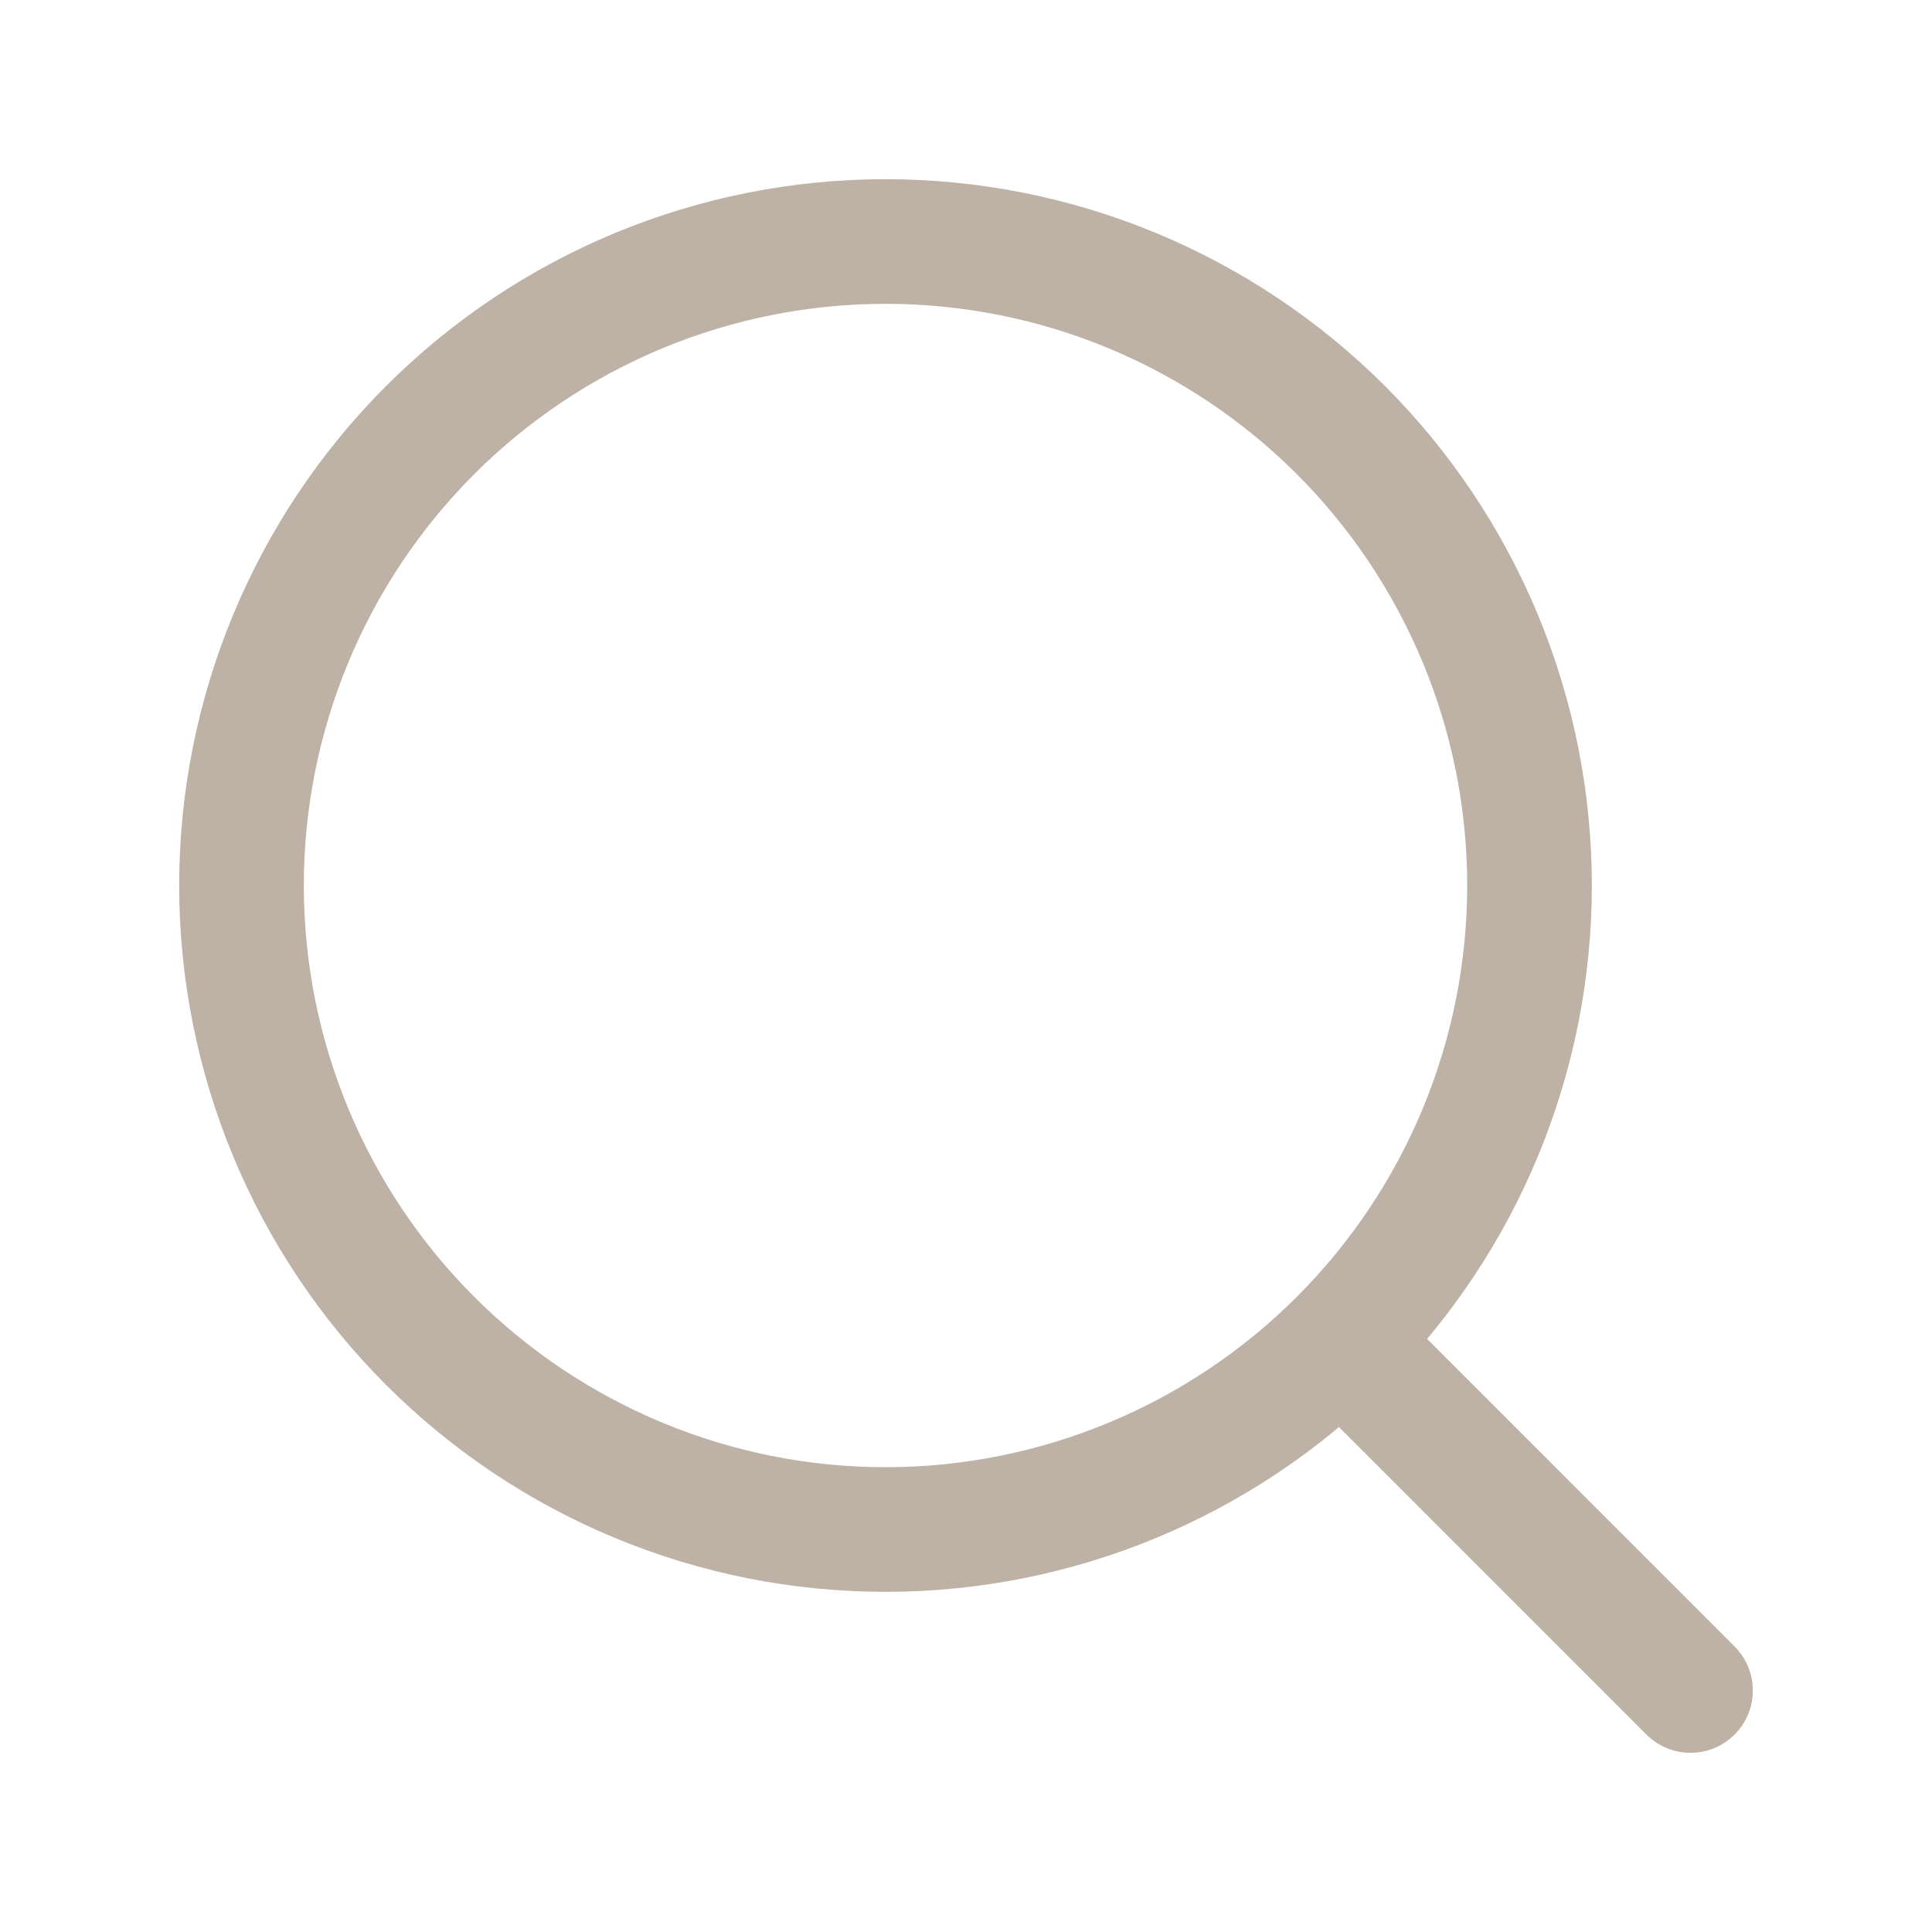
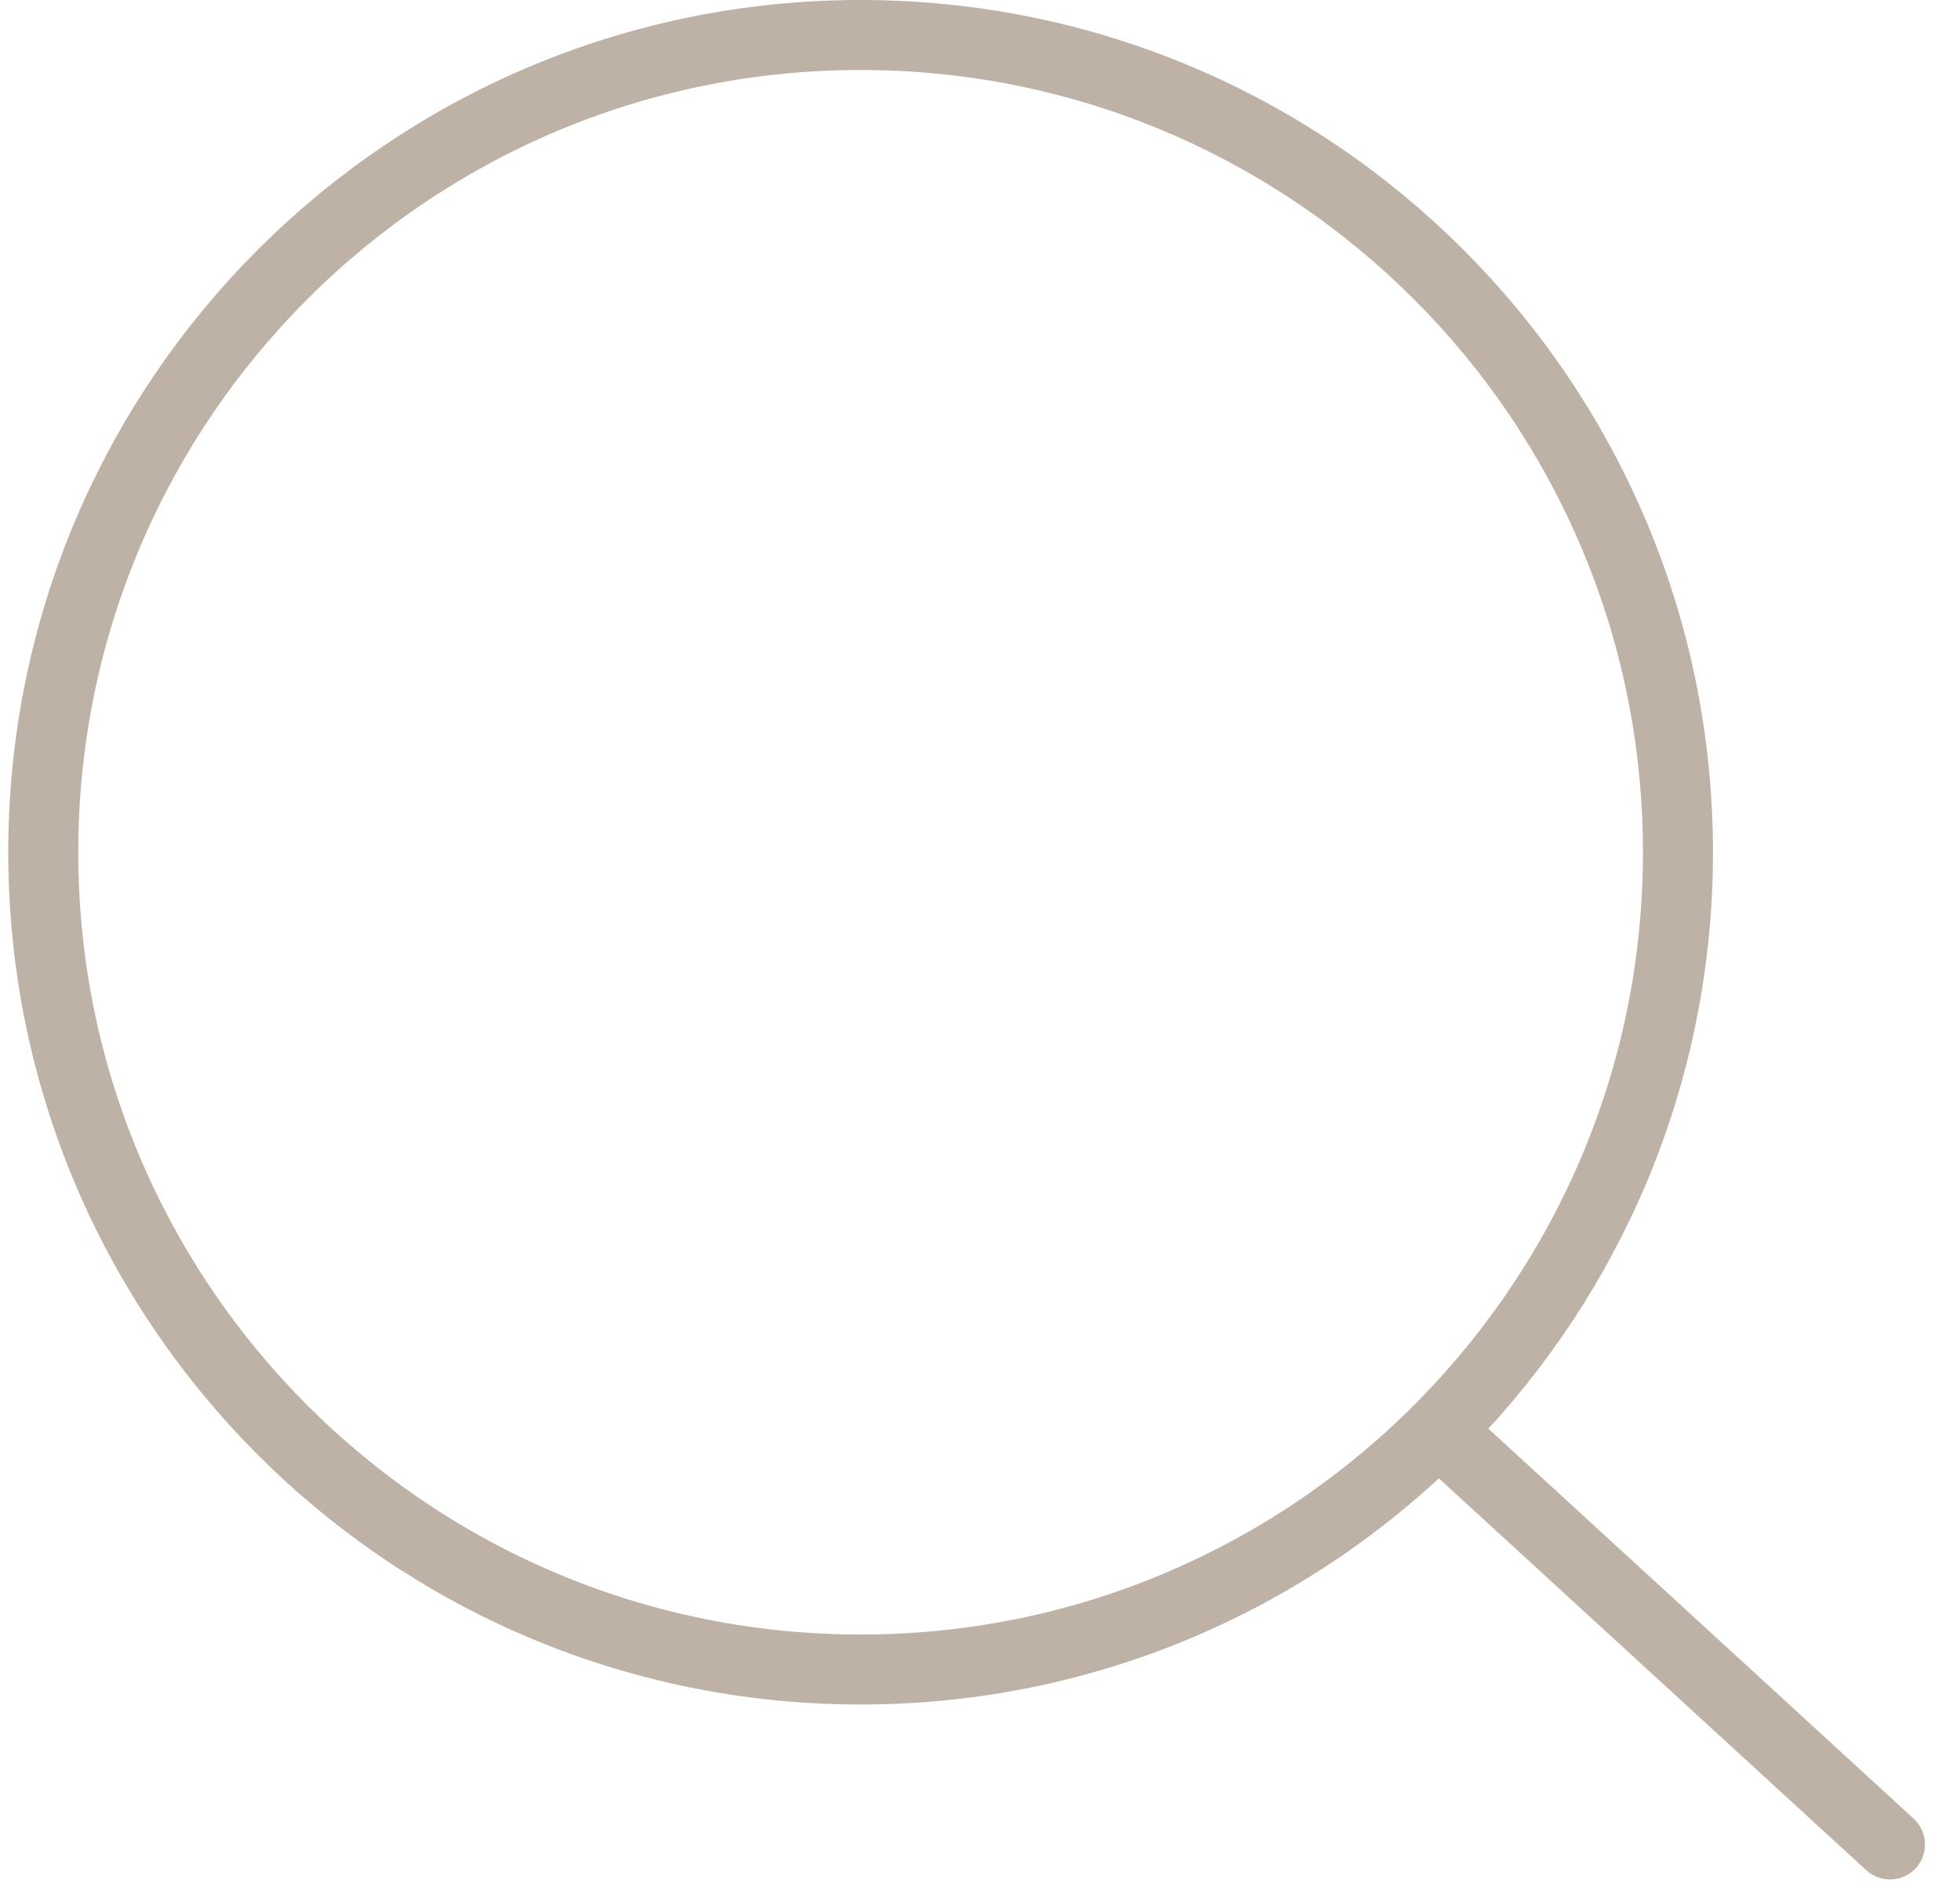
- <svg xmlns="http://www.w3.org/2000/svg" width="31" height="31" viewBox="0 0 31 31" fill="none">
-   <path d="M27.125 27.125L21.516 21.515M21.516 21.515C22.475 20.556 23.236 19.417 23.756 18.163C24.275 16.909 24.542 15.565 24.542 14.208C24.542 12.851 24.275 11.508 23.756 10.254C23.236 9 22.475 7.861 21.516 6.901C20.556 5.942 19.417 5.181 18.163 4.661C16.909 4.142 15.566 3.875 14.209 3.875C12.852 3.875 11.508 4.142 10.254 4.661C9 5.181 7.861 5.942 6.902 6.901C4.964 8.839 3.875 11.468 3.875 14.208C3.875 16.949 4.964 19.577 6.902 21.515C8.84 23.453 11.468 24.542 14.209 24.542C16.949 24.542 19.578 23.453 21.516 21.515Z" stroke="#BEB1A5" stroke-width="2" stroke-linecap="round" stroke-linejoin="round" />
+ <svg xmlns="http://www.w3.org/2000/svg" width="28" height="27" viewBox="0 0 28 27" fill="none">
+   <path d="M23.971 12.177C23.971 15.334 22.718 18.197 20.682 20.299C18.559 22.491 15.586 23.853 12.294 23.853C5.845 23.853 0.618 18.625 0.618 12.177C0.618 5.728 5.845 0.5 12.294 0.5C18.743 0.5 23.971 5.728 23.971 12.177Z" stroke="#BEB1A5" />
+   <path d="M26.662 26.721C26.866 26.908 27.182 26.894 27.369 26.691C27.555 26.487 27.541 26.171 27.338 25.984L26.662 26.721ZM20.28 20.869L26.662 26.721L27.338 25.984L20.956 20.131L20.28 20.869Z" fill="#BEB1A5" />
</svg>
